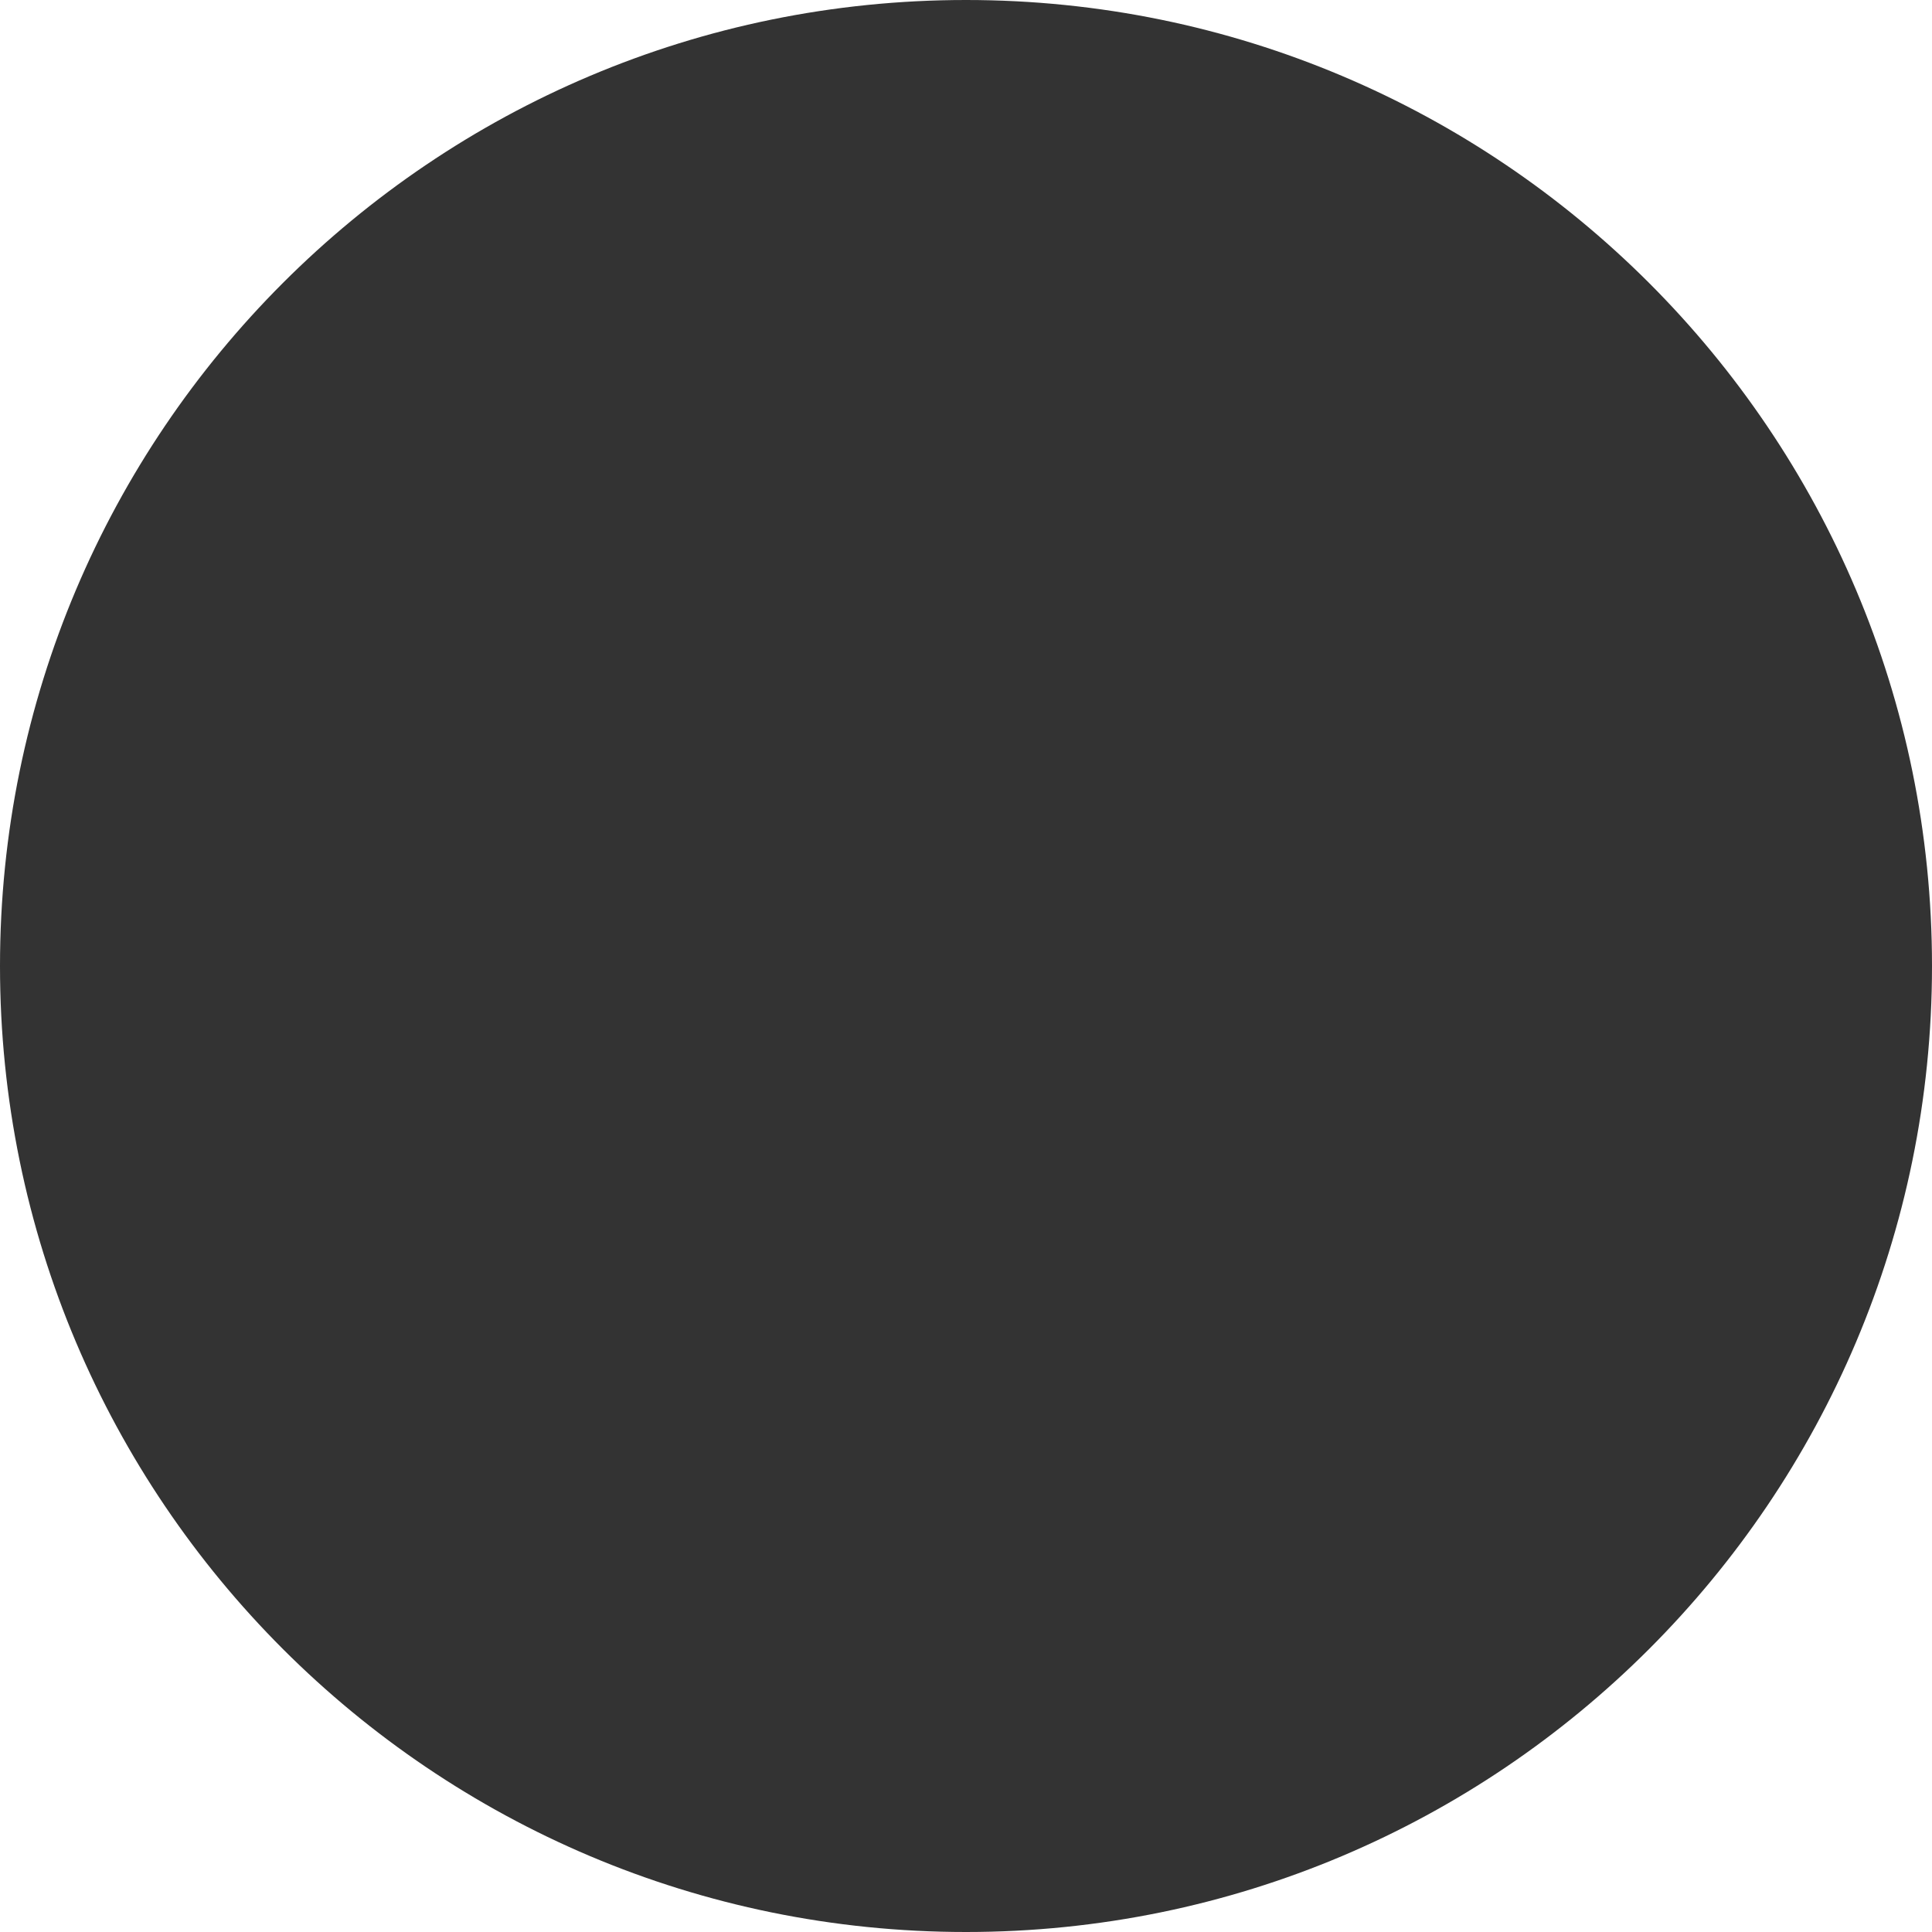
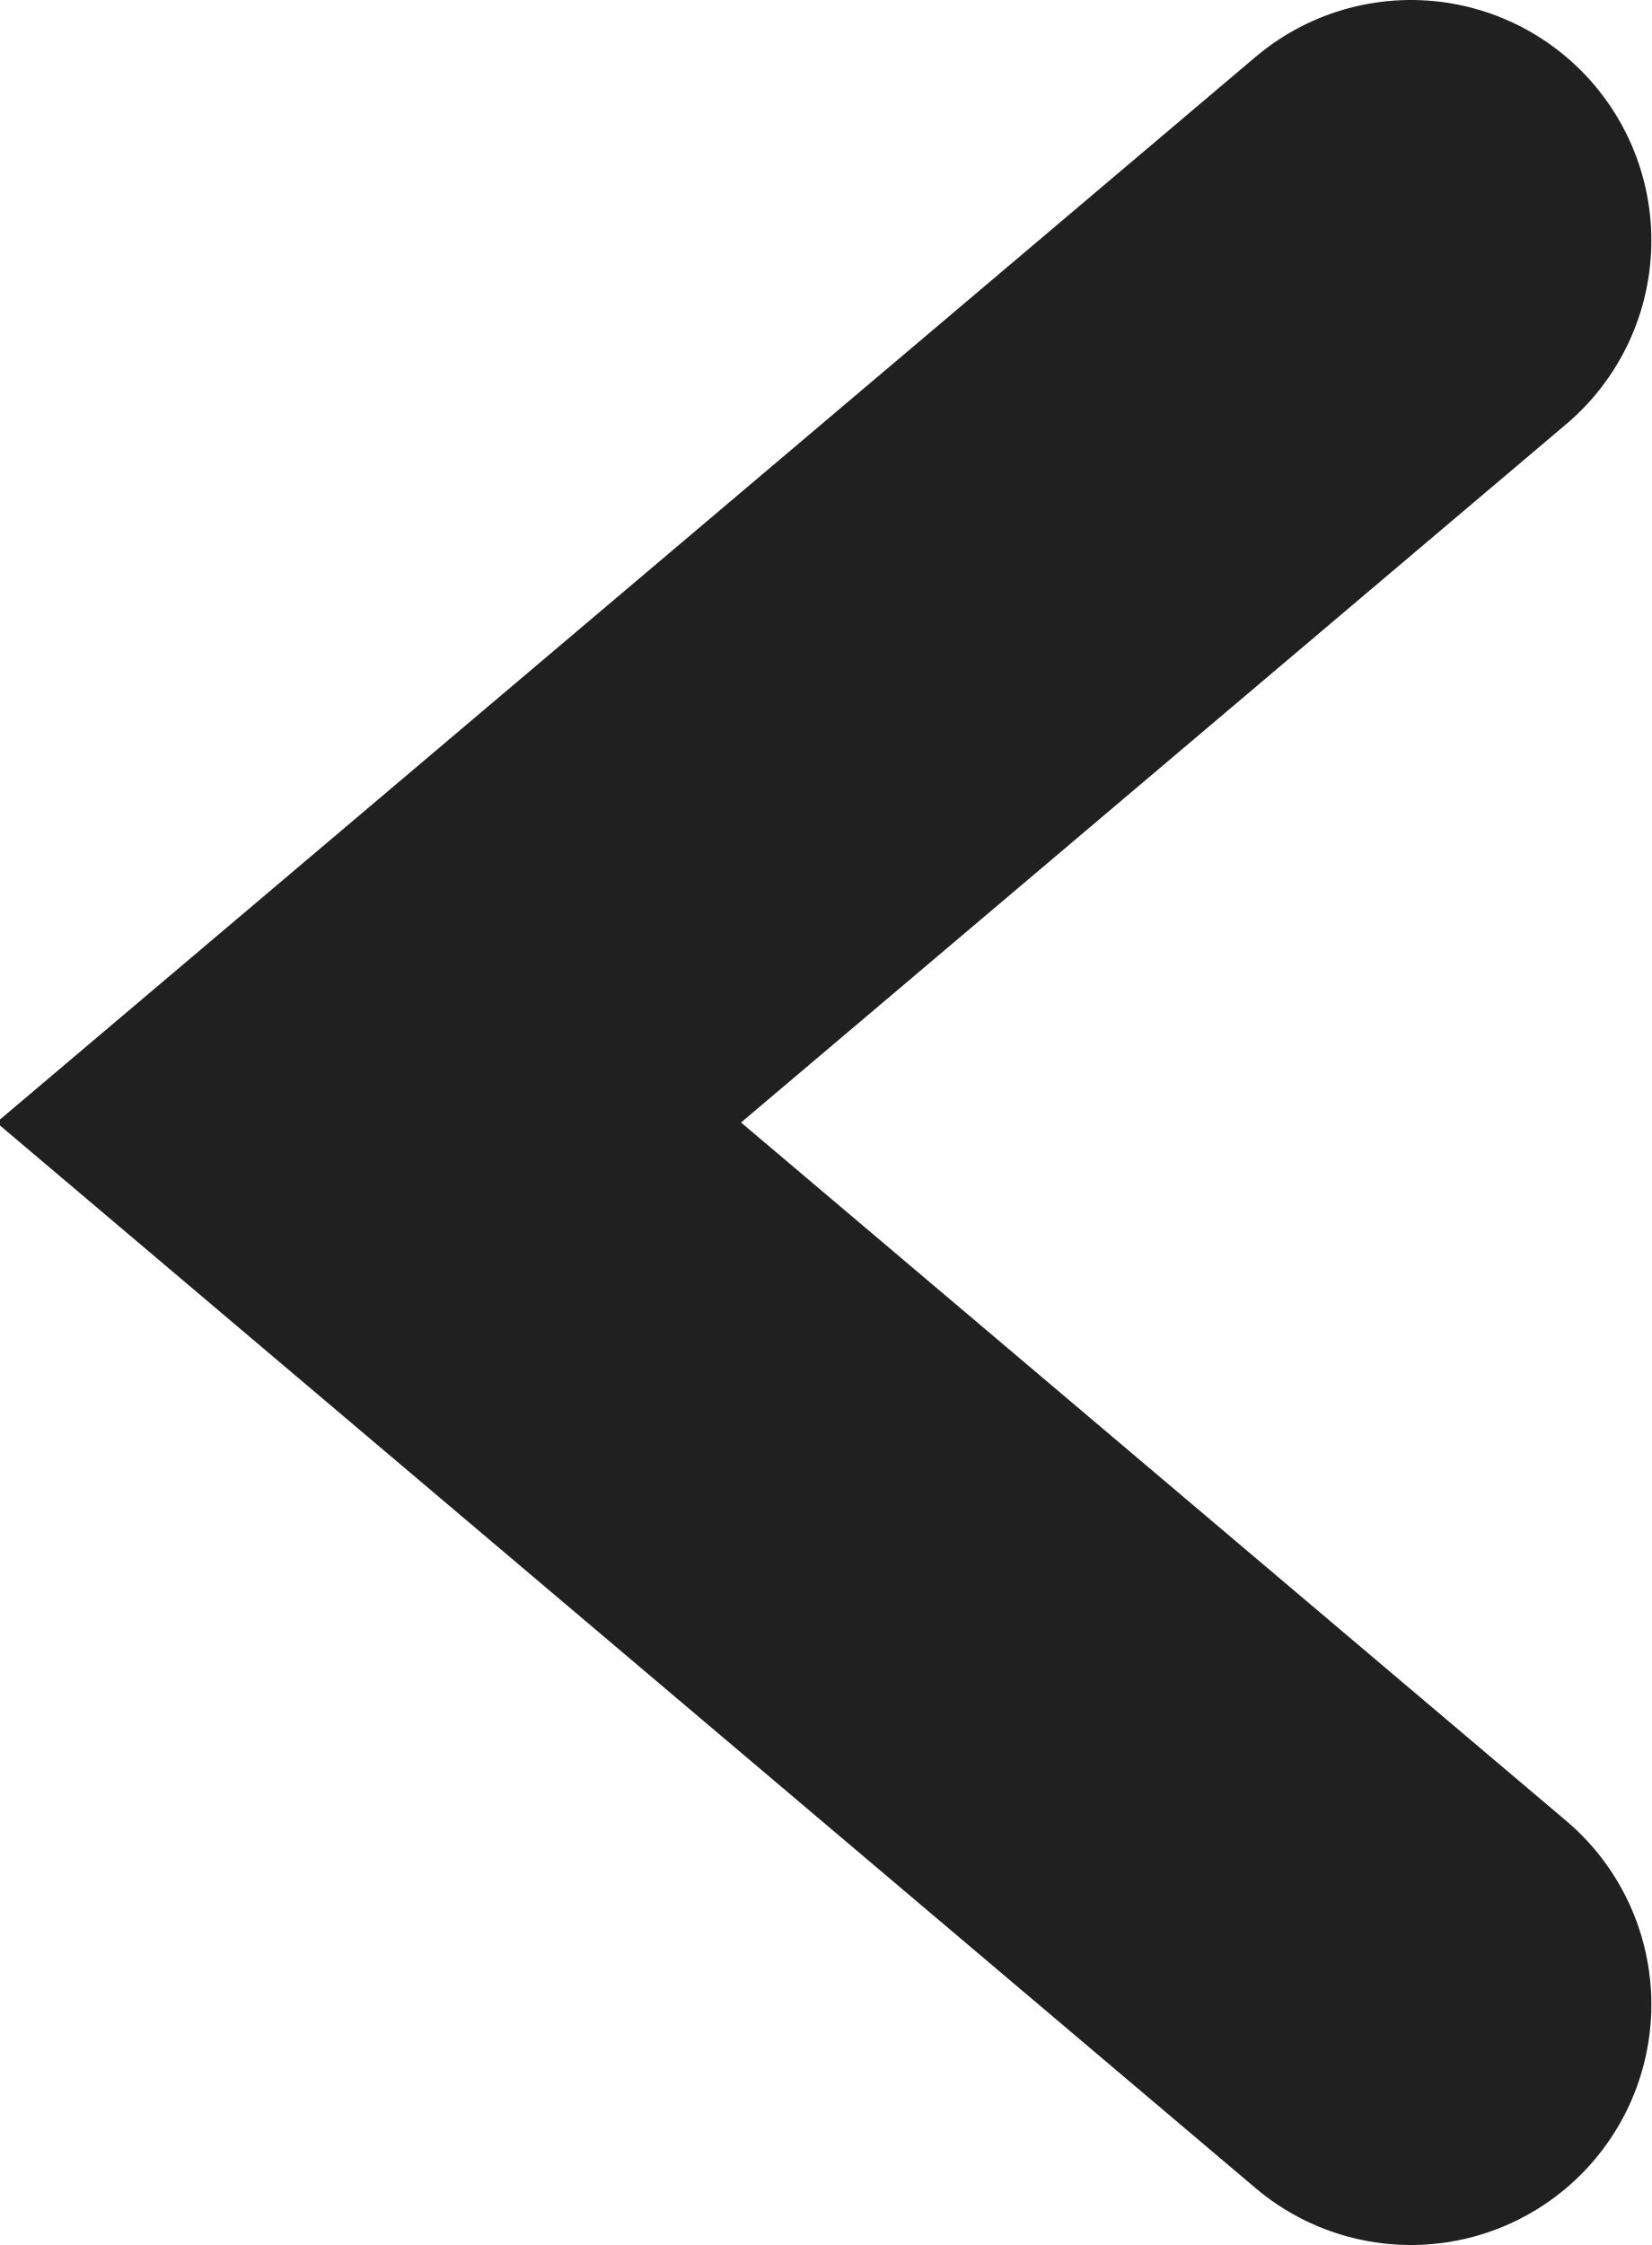
- <svg xmlns="http://www.w3.org/2000/svg" enable-background="new 0 0 32 32" height="144px" id="Layer_1" version="1.1" viewBox="0 0 144 144" width="144px" xml:space="preserve">
+ <svg xmlns="http://www.w3.org/2000/svg" version="1.1" x="0px" y="0px" width="20.6px" height="28px" viewBox="0 0 20.6 28" style="enable-background:new 0 0 20.6 28;" xml:space="preserve">
  <style type="text/css">
-     .st0{fill:#333;}
-      .st0:hover{opacity: 0.6;}
+     .st0{fill:none;stroke:#202020;stroke-width:6;stroke-linecap:round;stroke-miterlimit:10;}
</style>
-   <circle class="st0" cx="72" cy="72" r="72" />
+   <defs>
+ </defs>
+   <polyline class="st0" points="17.6,25 4.6,14 17.6,3 " />
</svg>
